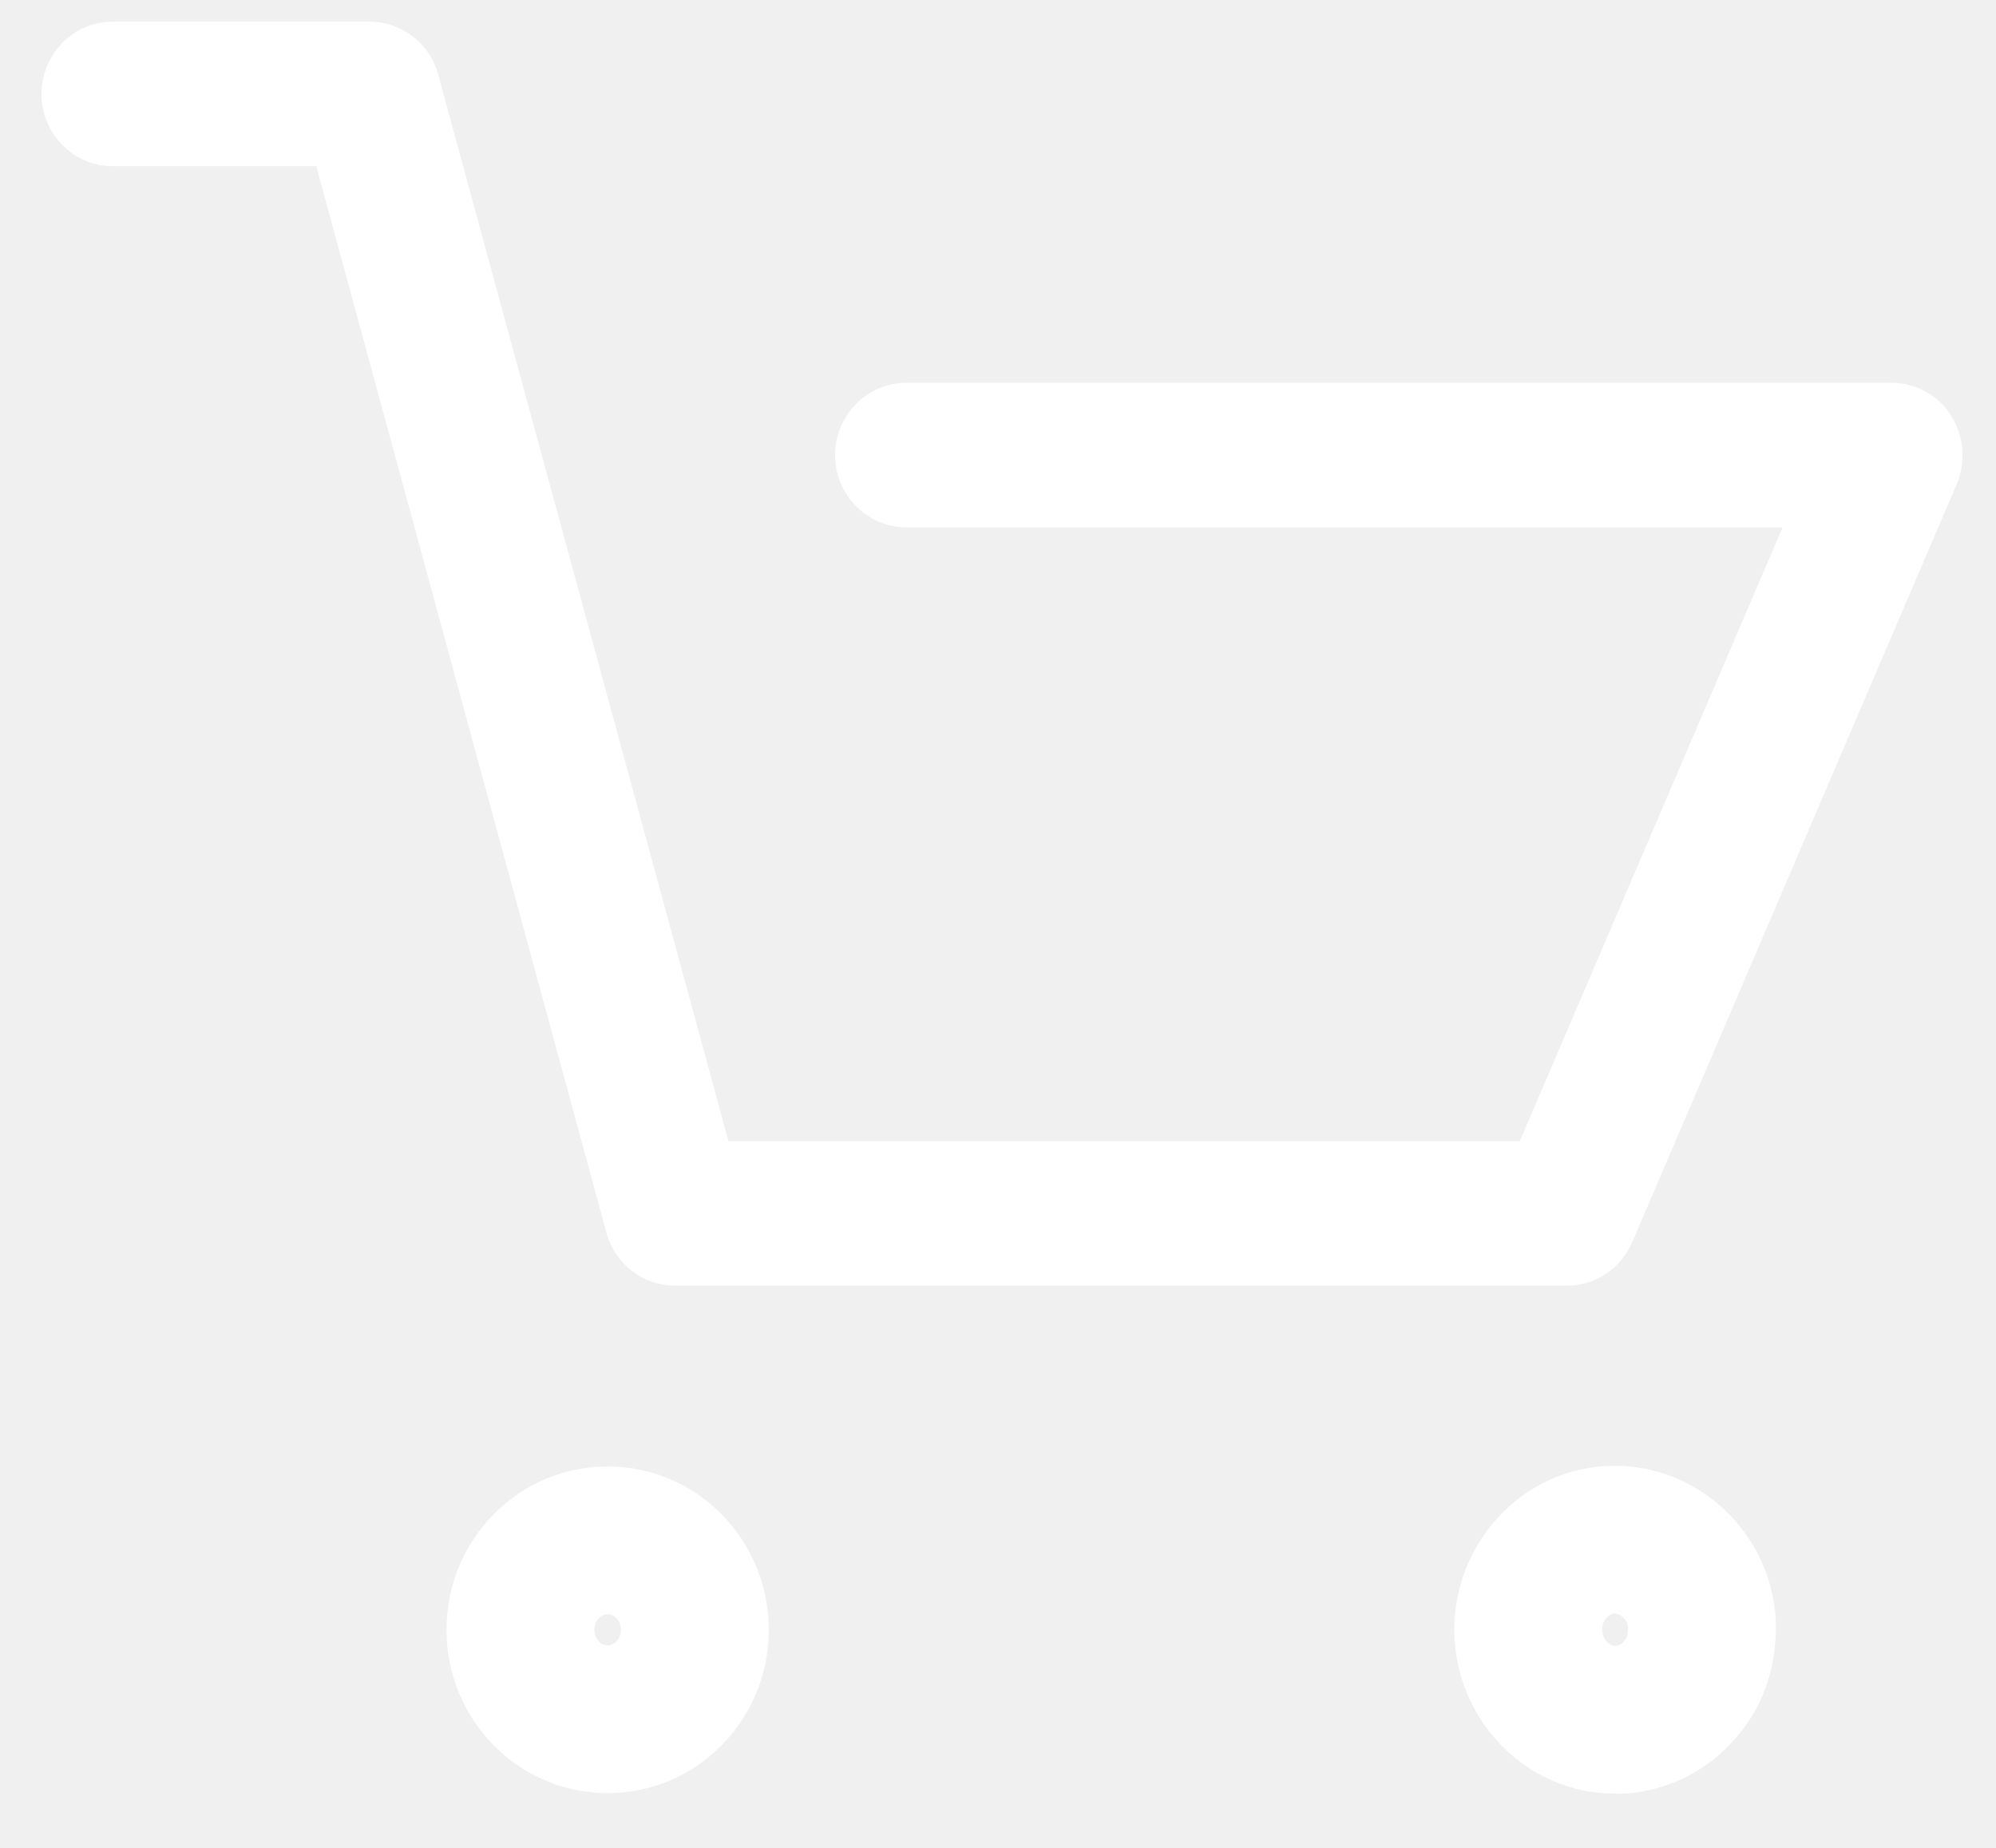
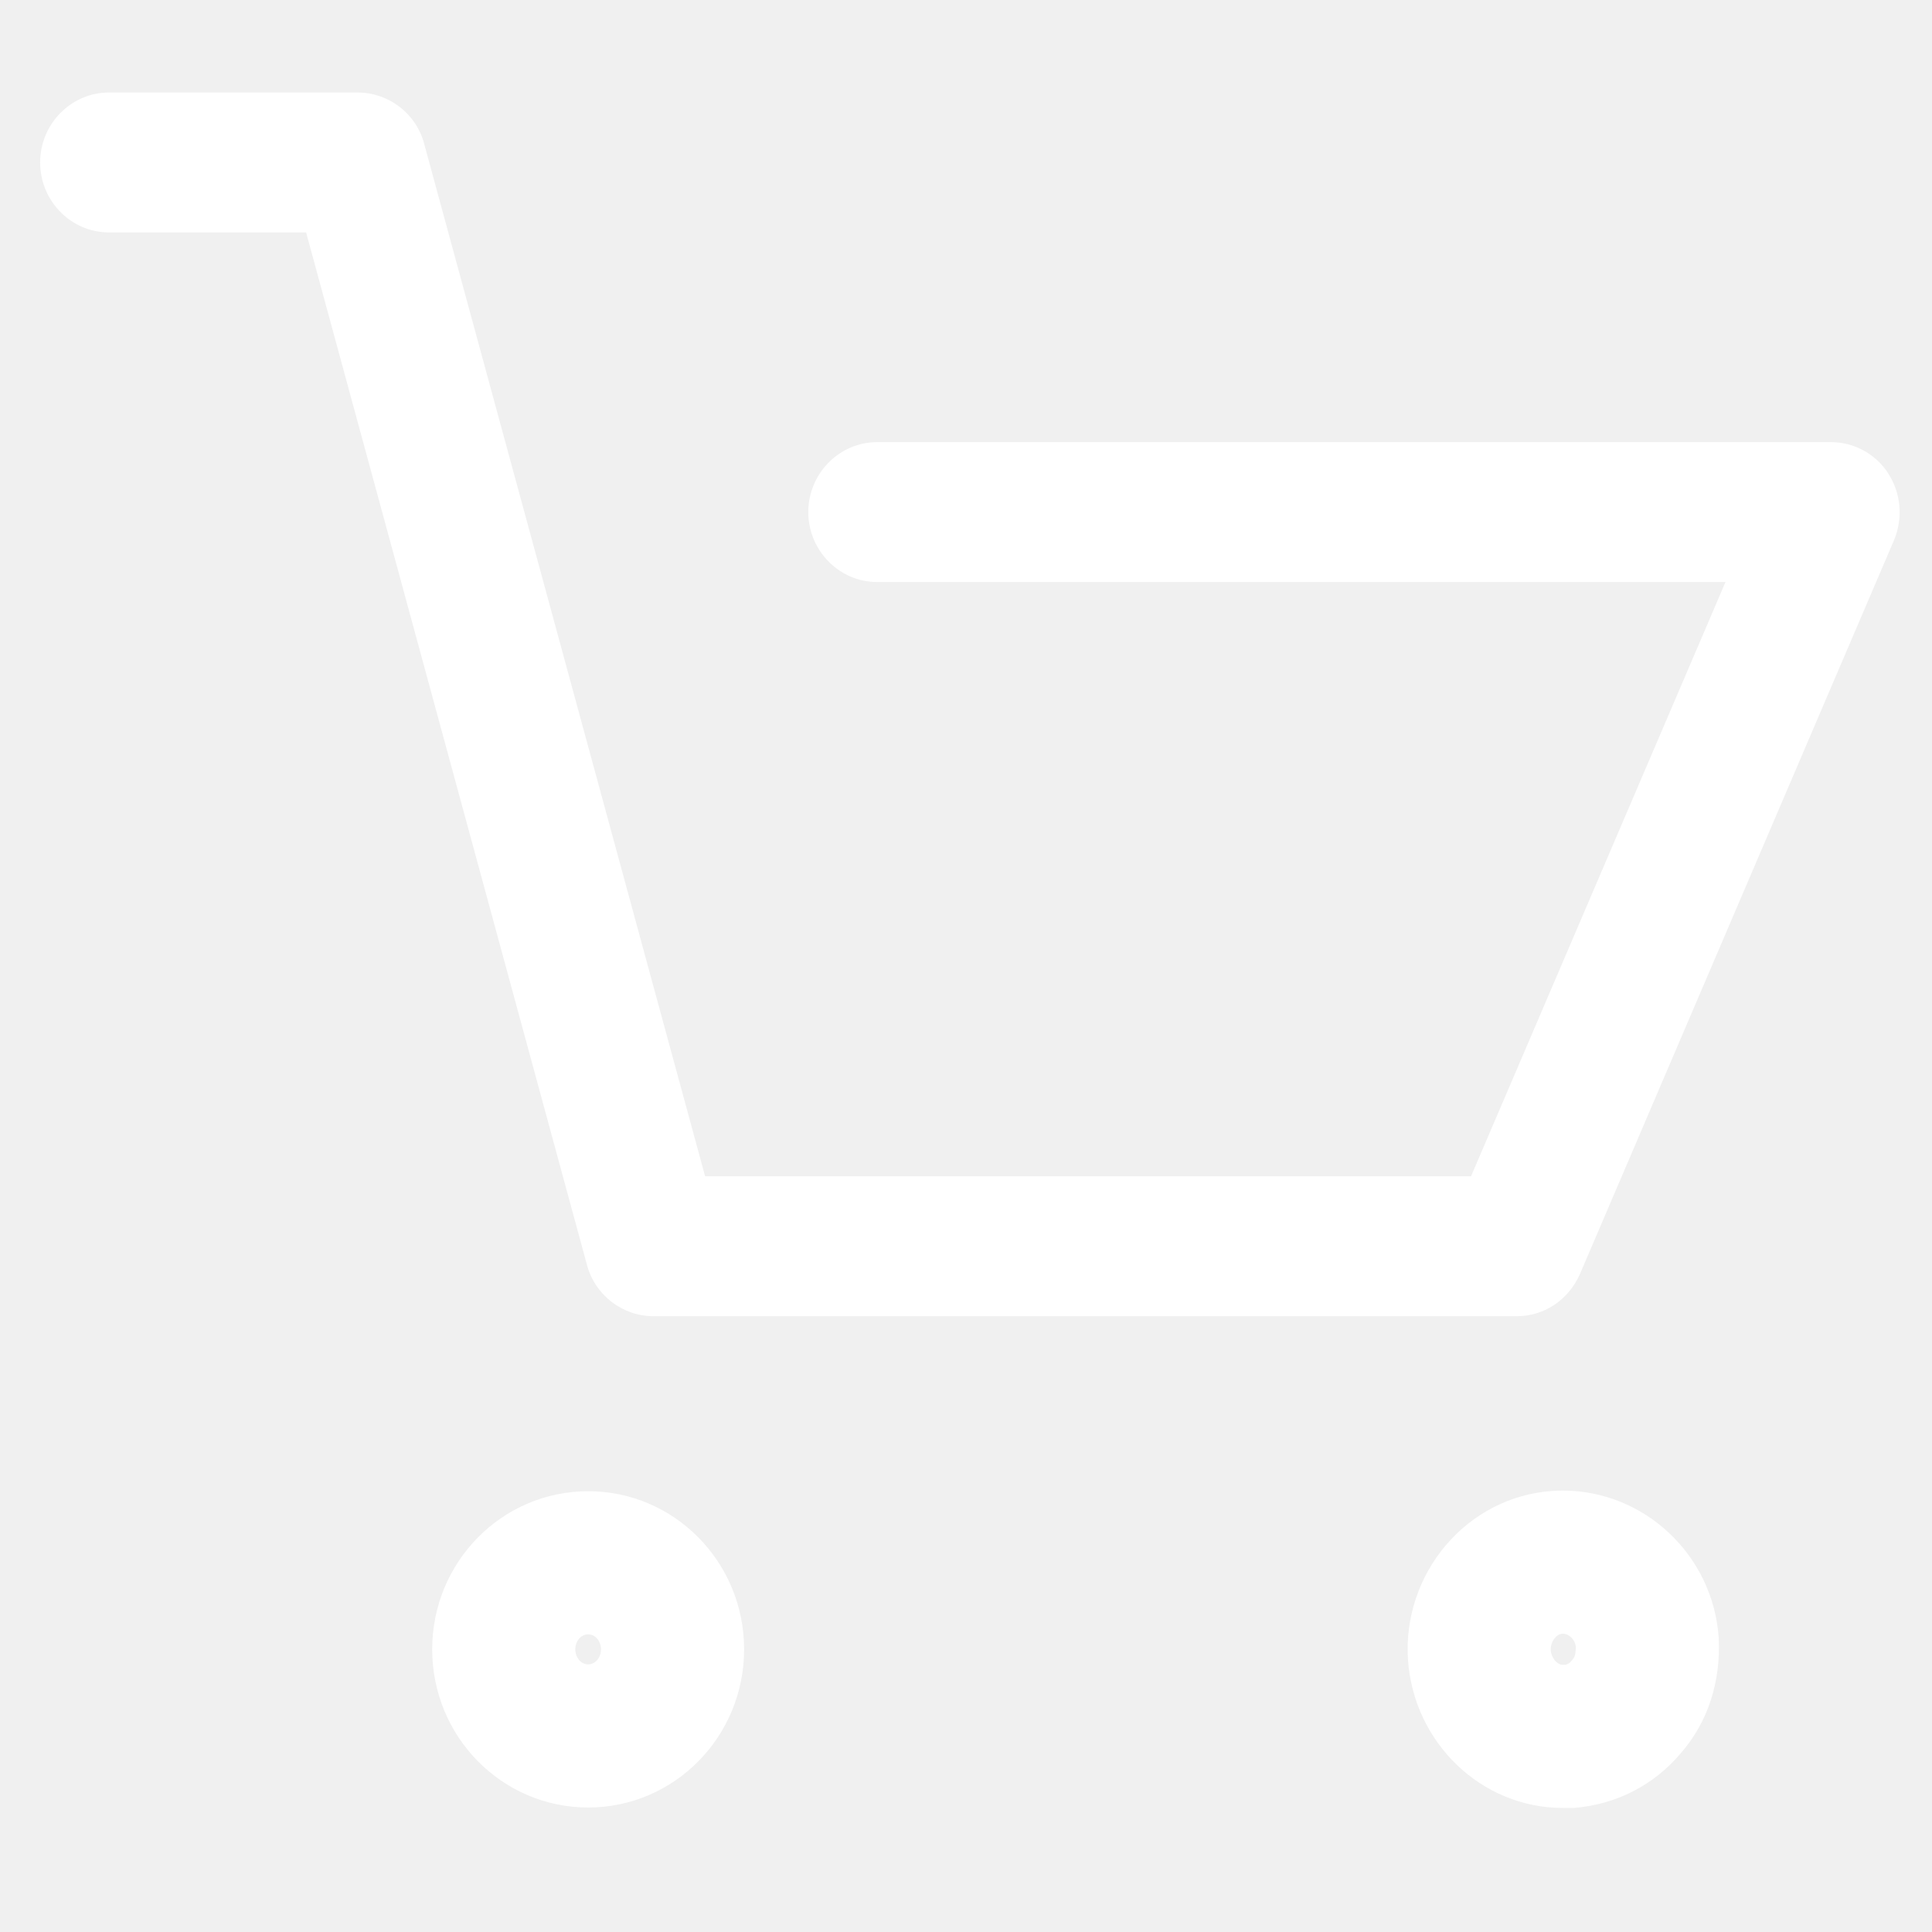
- <svg xmlns="http://www.w3.org/2000/svg" width="27" height="25" viewBox="0 0 27 25" fill="none">
+ <svg xmlns="http://www.w3.org/2000/svg" width="35" height="35" viewBox="0 0 27 25" fill="none">
  <path d="M21.876 22.266C21.921 22.255 21.942 22.234 21.96 22.213C21.968 22.204 21.976 22.195 21.983 22.186C22.02 22.144 22.023 22.055 22.022 22.011C22.009 21.904 21.919 21.831 21.841 21.831C21.837 21.831 21.834 21.832 21.831 21.832C21.753 21.837 21.665 21.941 21.672 22.062C21.681 22.179 21.767 22.266 21.839 22.266H21.876ZM8.22 22.26C8.319 22.26 8.399 22.166 8.399 22.05C8.399 21.934 8.319 21.84 8.22 21.84C8.12 21.84 8.04 21.934 8.04 22.05C8.04 22.166 8.12 22.26 8.22 22.26ZM22 24.266C21.952 24.266 21.888 24.266 21.839 24.266C20.702 24.266 19.757 23.355 19.677 22.198C19.596 20.993 20.494 19.918 21.695 19.836C21.744 19.833 21.793 19.831 21.841 19.831C22.98 19.831 23.941 20.732 24.019 21.888C24.05 22.491 23.874 23.061 23.49 23.501C23.105 23.957 22.576 24.218 22 24.266ZM8.22 24.26C7.015 24.26 6.04 23.271 6.04 22.05C6.04 20.829 7.015 19.84 8.22 19.84C9.424 19.84 10.399 20.829 10.399 22.05C10.399 23.271 9.424 24.26 8.22 24.26ZM21.198 17.394H9.133C8.7 17.394 8.316 17.101 8.203 16.677L4.278 2.248H1.522C0.993 2.248 0.561 1.809 0.561 1.27C0.561 0.733 0.993 0.293 1.522 0.293H4.999C5.431 0.293 5.816 0.586 5.928 1.01L9.854 15.439H20.558L24.114 7.134H12.258C11.729 7.134 11.296 6.694 11.296 6.156C11.296 5.619 11.729 5.179 12.258 5.179H25.589C25.909 5.179 26.214 5.342 26.39 5.619C26.566 5.895 26.598 6.237 26.47 6.547L22.079 16.807C21.919 17.165 21.583 17.394 21.198 17.394Z" fill="white" />
</svg>
